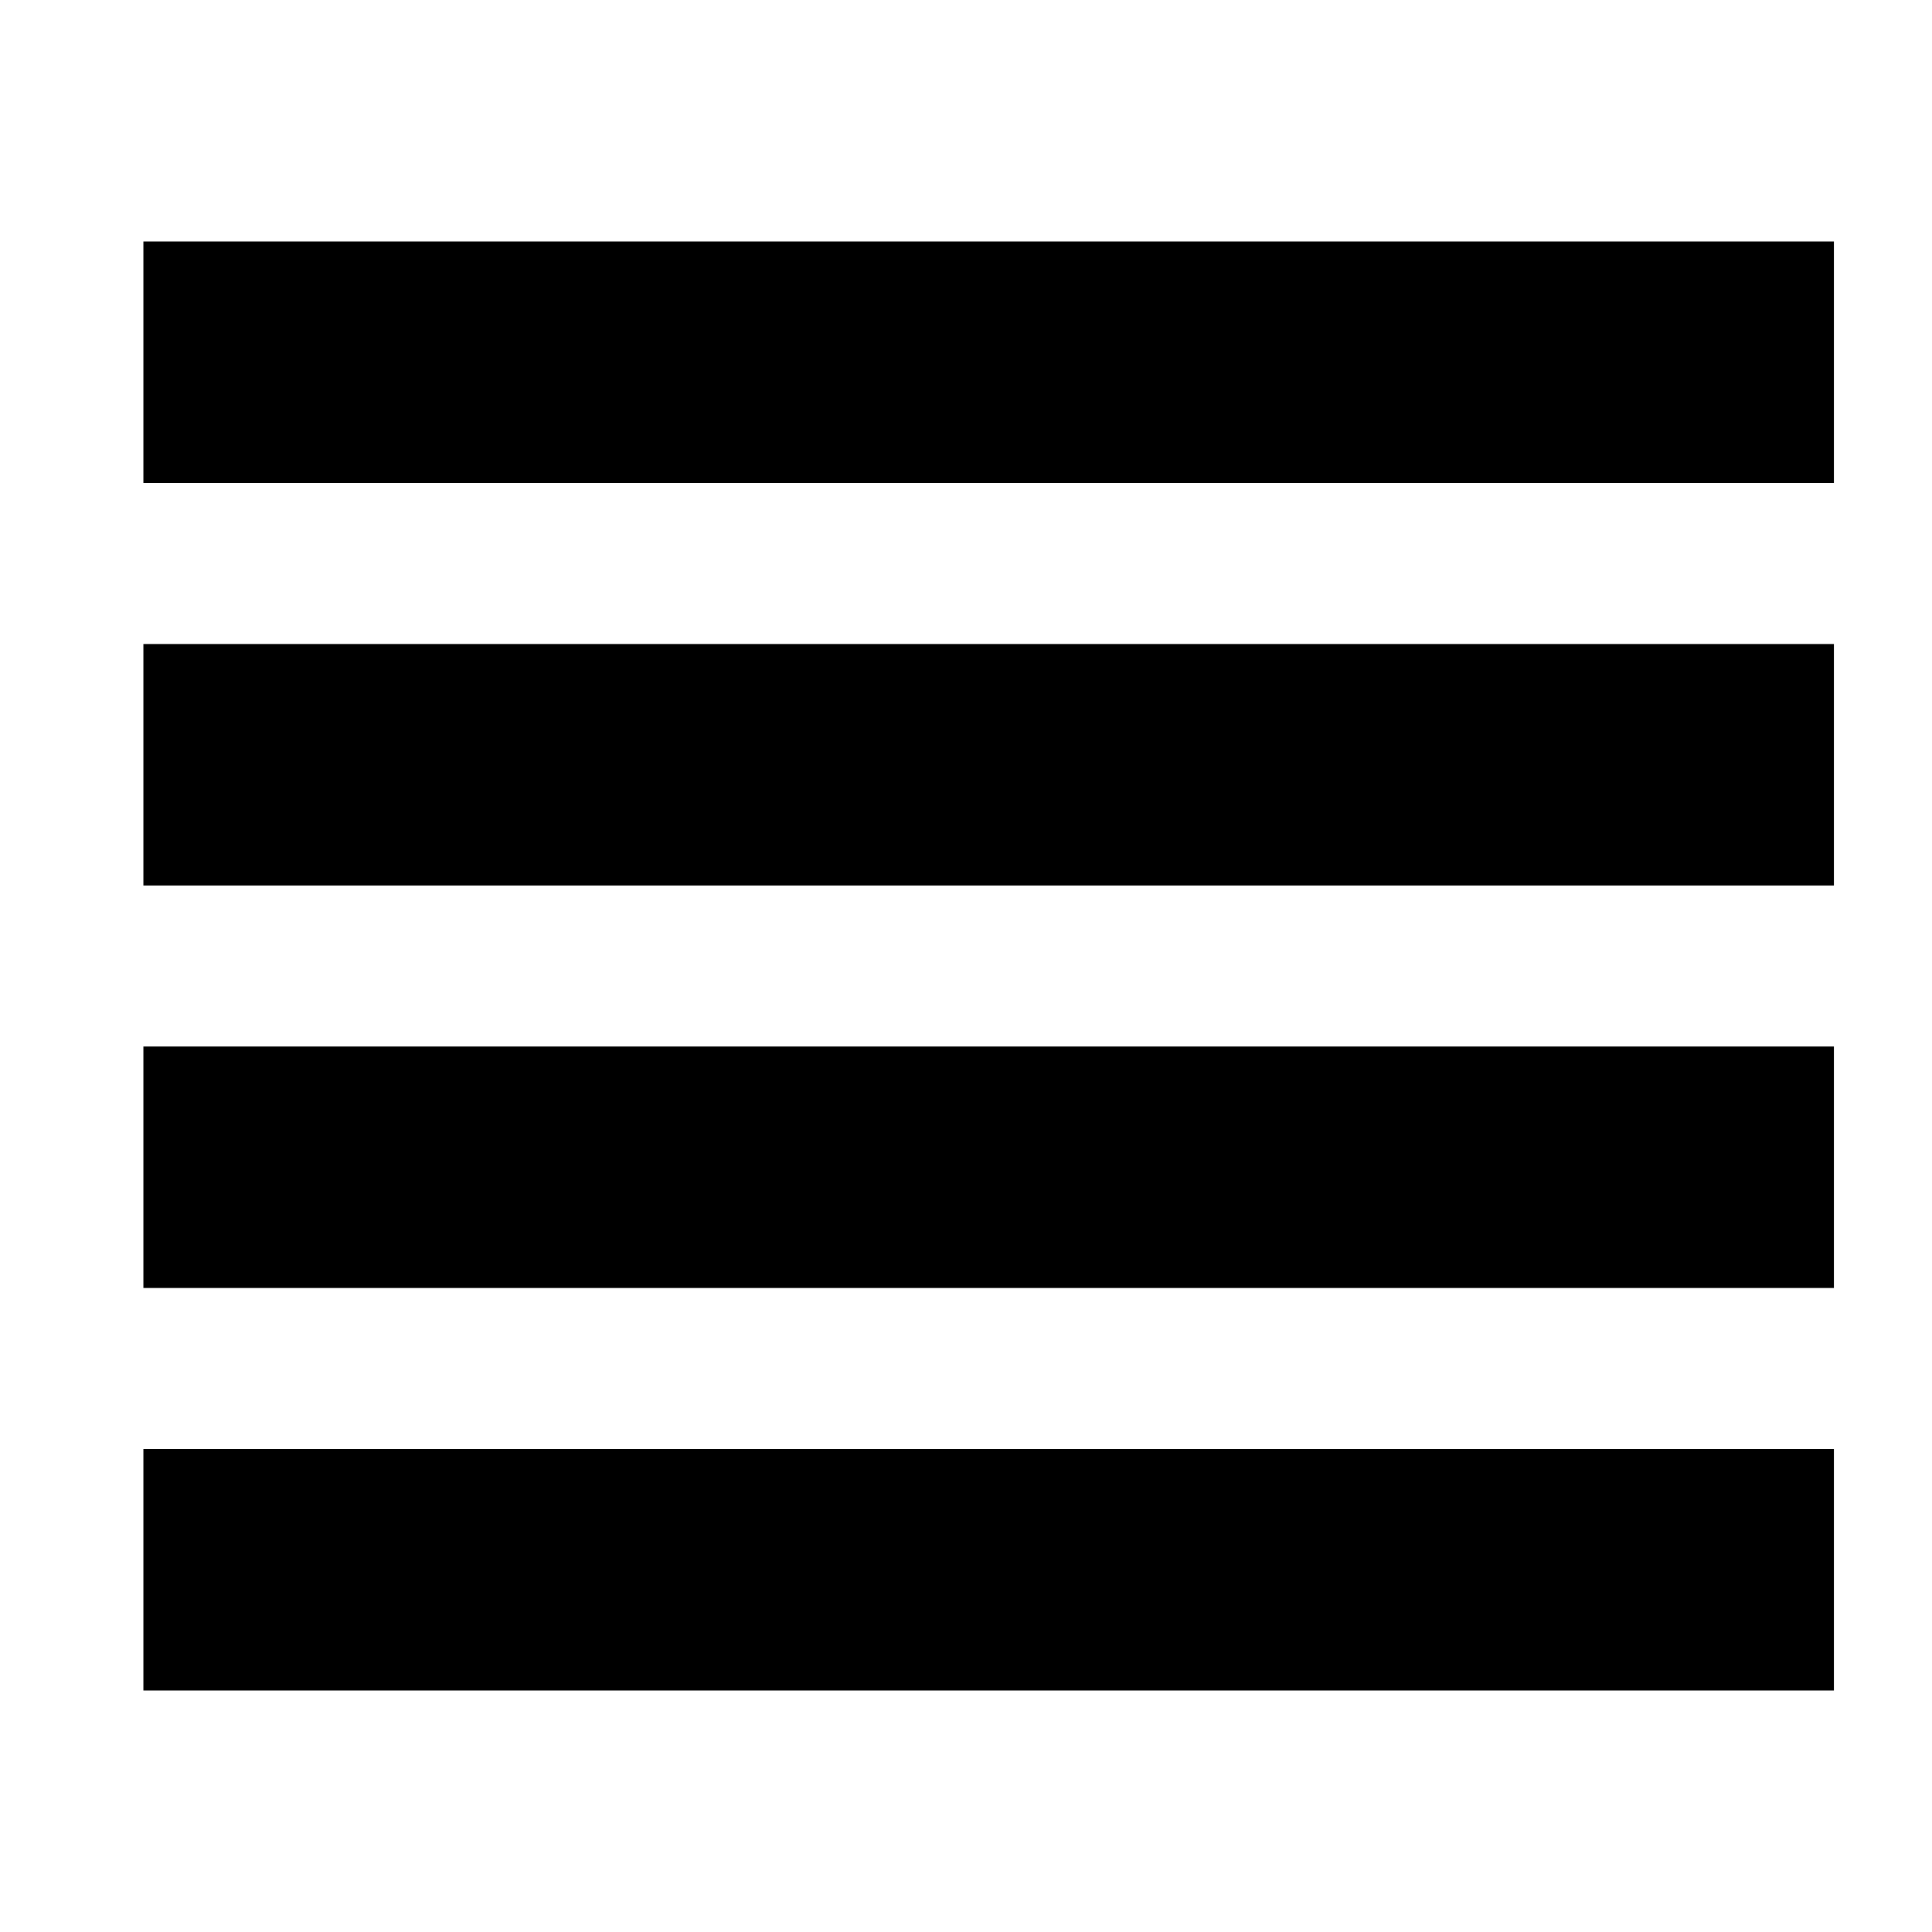
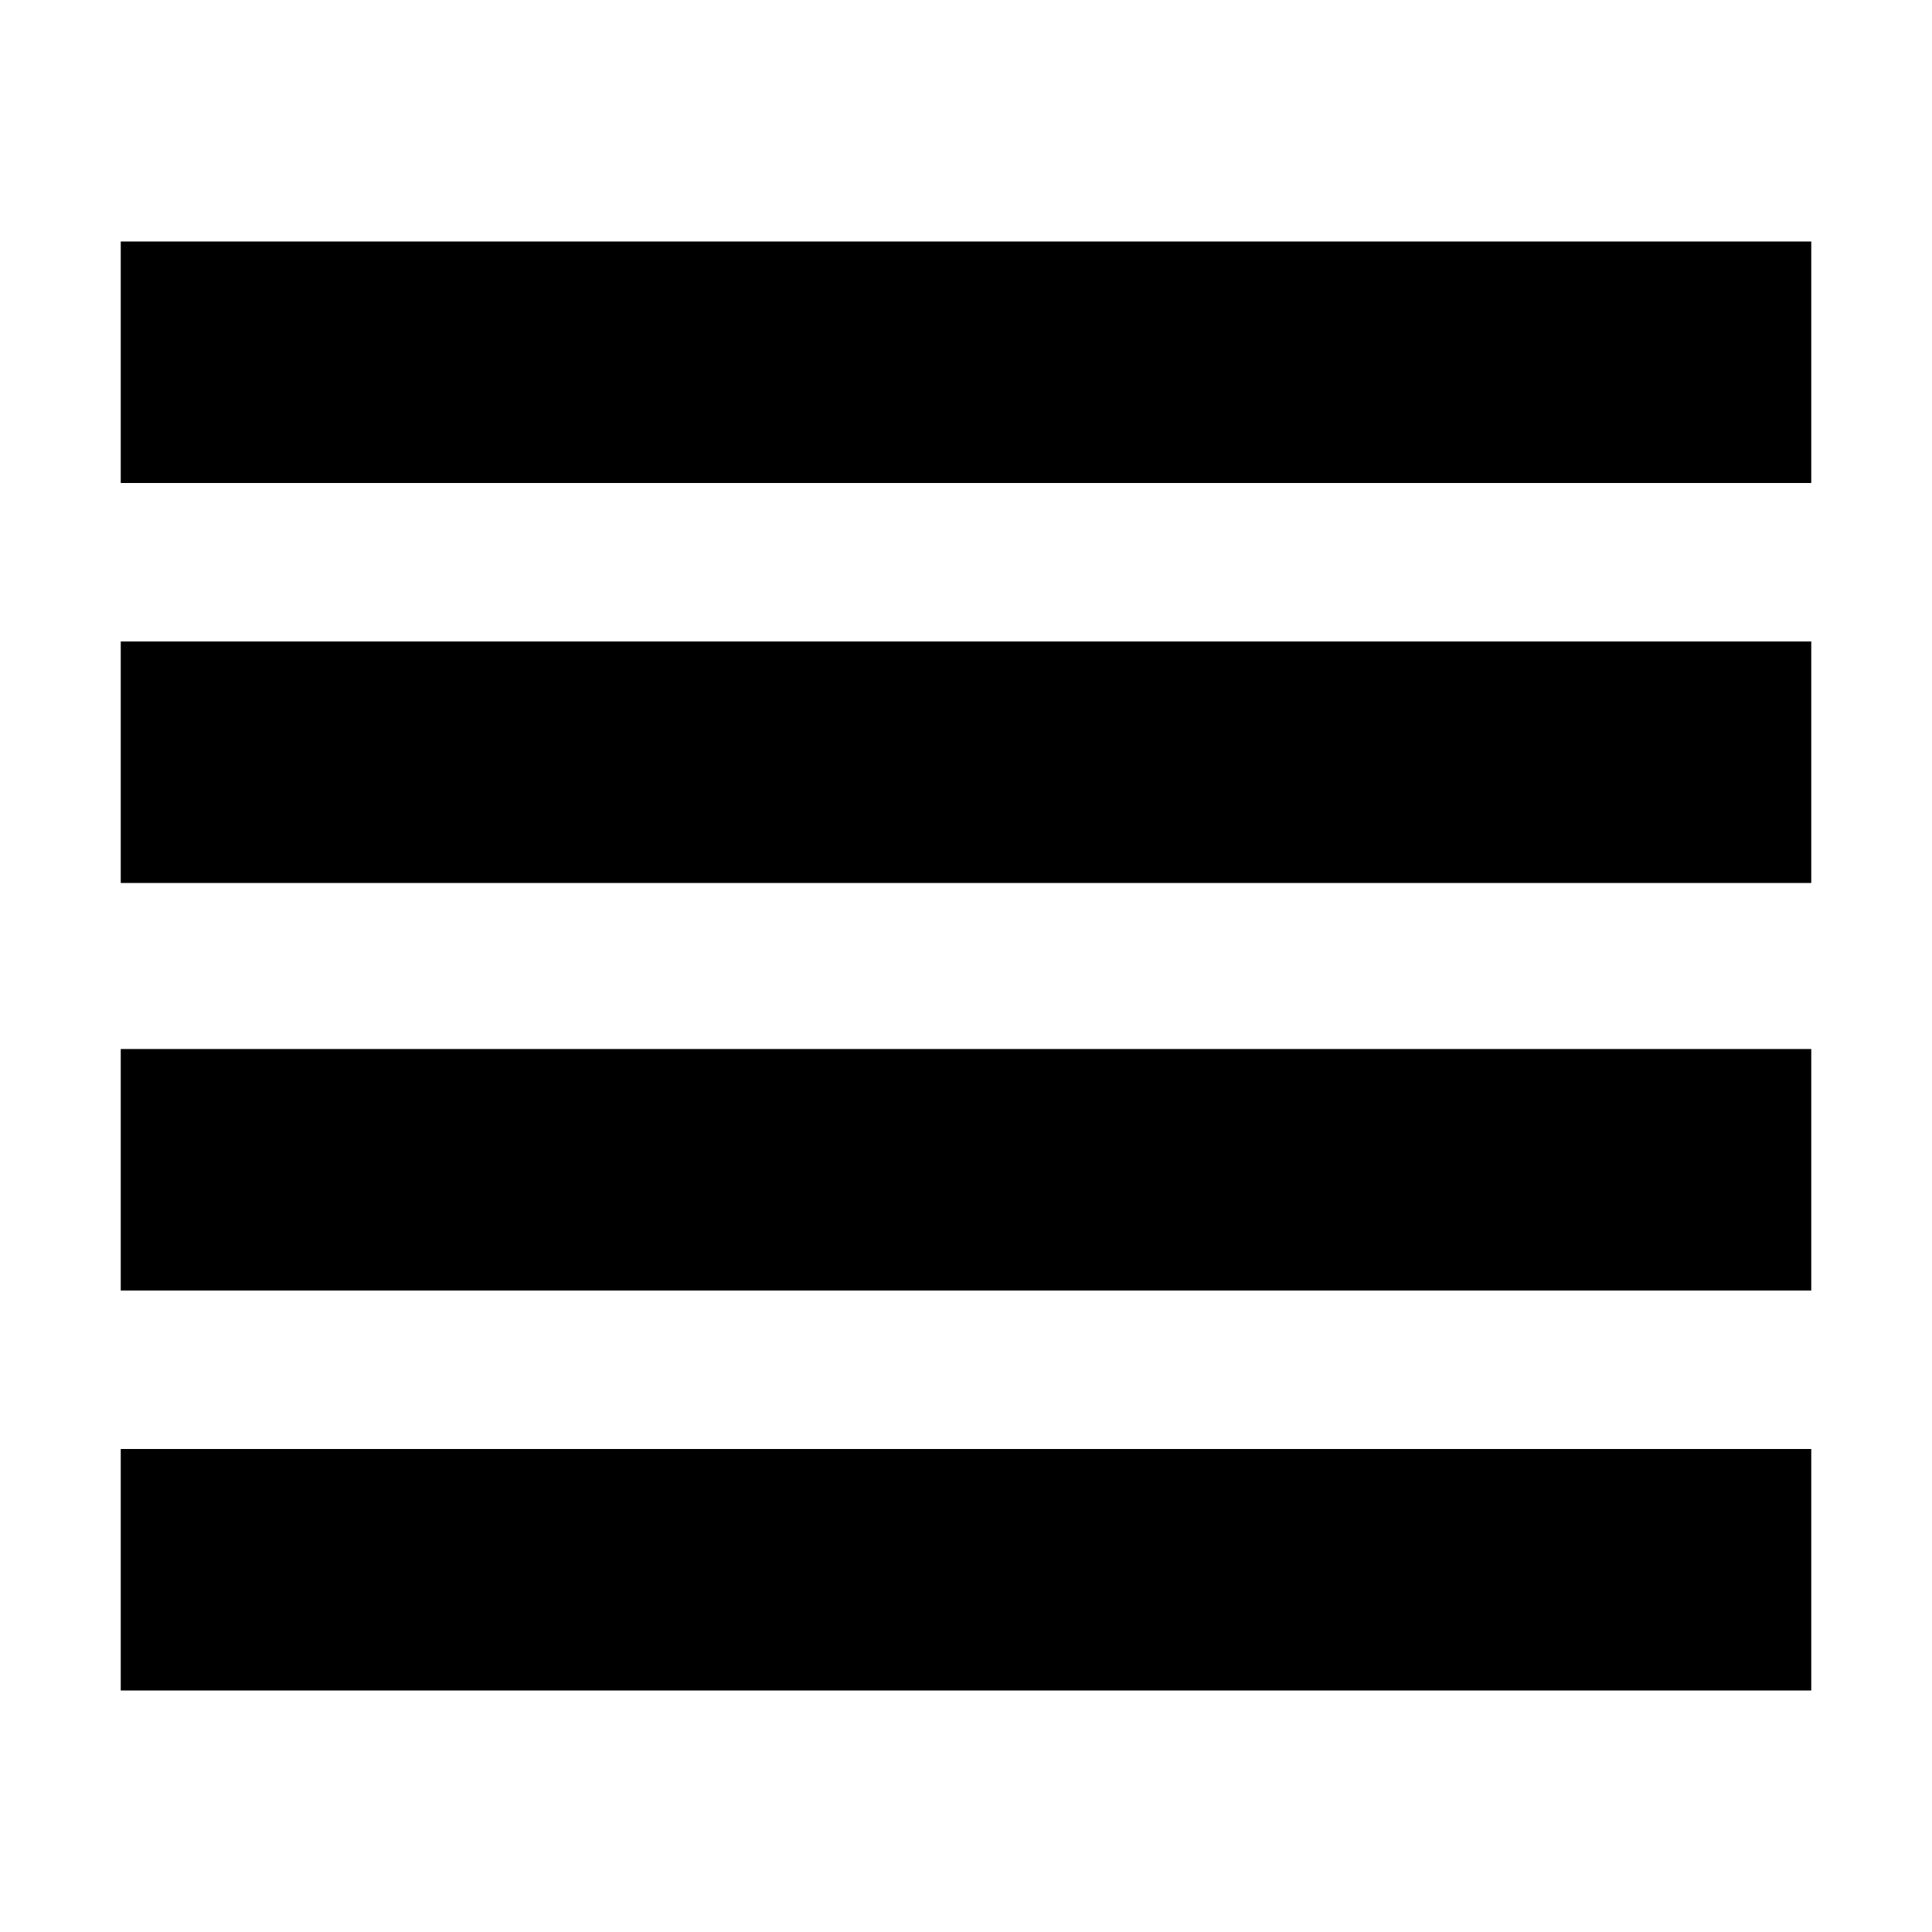
<svg xmlns="http://www.w3.org/2000/svg" width="256px" height="256px" viewBox="0 0 256 256" version="1.1">
  <defs />
  <g id="Page-1" stroke="none" stroke-width="1" fill="none" fill-rule="evenodd">
    <g id="lines" fill="#000000">
-       <rect id="Rectangle-3" x="19" y="32" width="224" height="32" />
-       <rect id="Rectangle-3-Copy" x="19" y="85.333" width="224" height="32" />
-       <rect id="Rectangle-3-Copy-3" x="19" y="138.667" width="224" height="32" />
-       <rect id="Rectangle-3-Copy-4" x="19" y="192" width="224" height="32" />
+       <rect id="Rectangle-3" x="16" y="32" width="224" height="32" />
+       <rect id="Rectangle-3-Copy" x="16" y="85" width="224" height="32" />
+       <rect id="Rectangle-3-Copy-3" x="16" y="139" width="224" height="32" />
+       <rect id="Rectangle-3-Copy-4" x="16" y="192" width="224" height="32" />
    </g>
  </g>
</svg>
